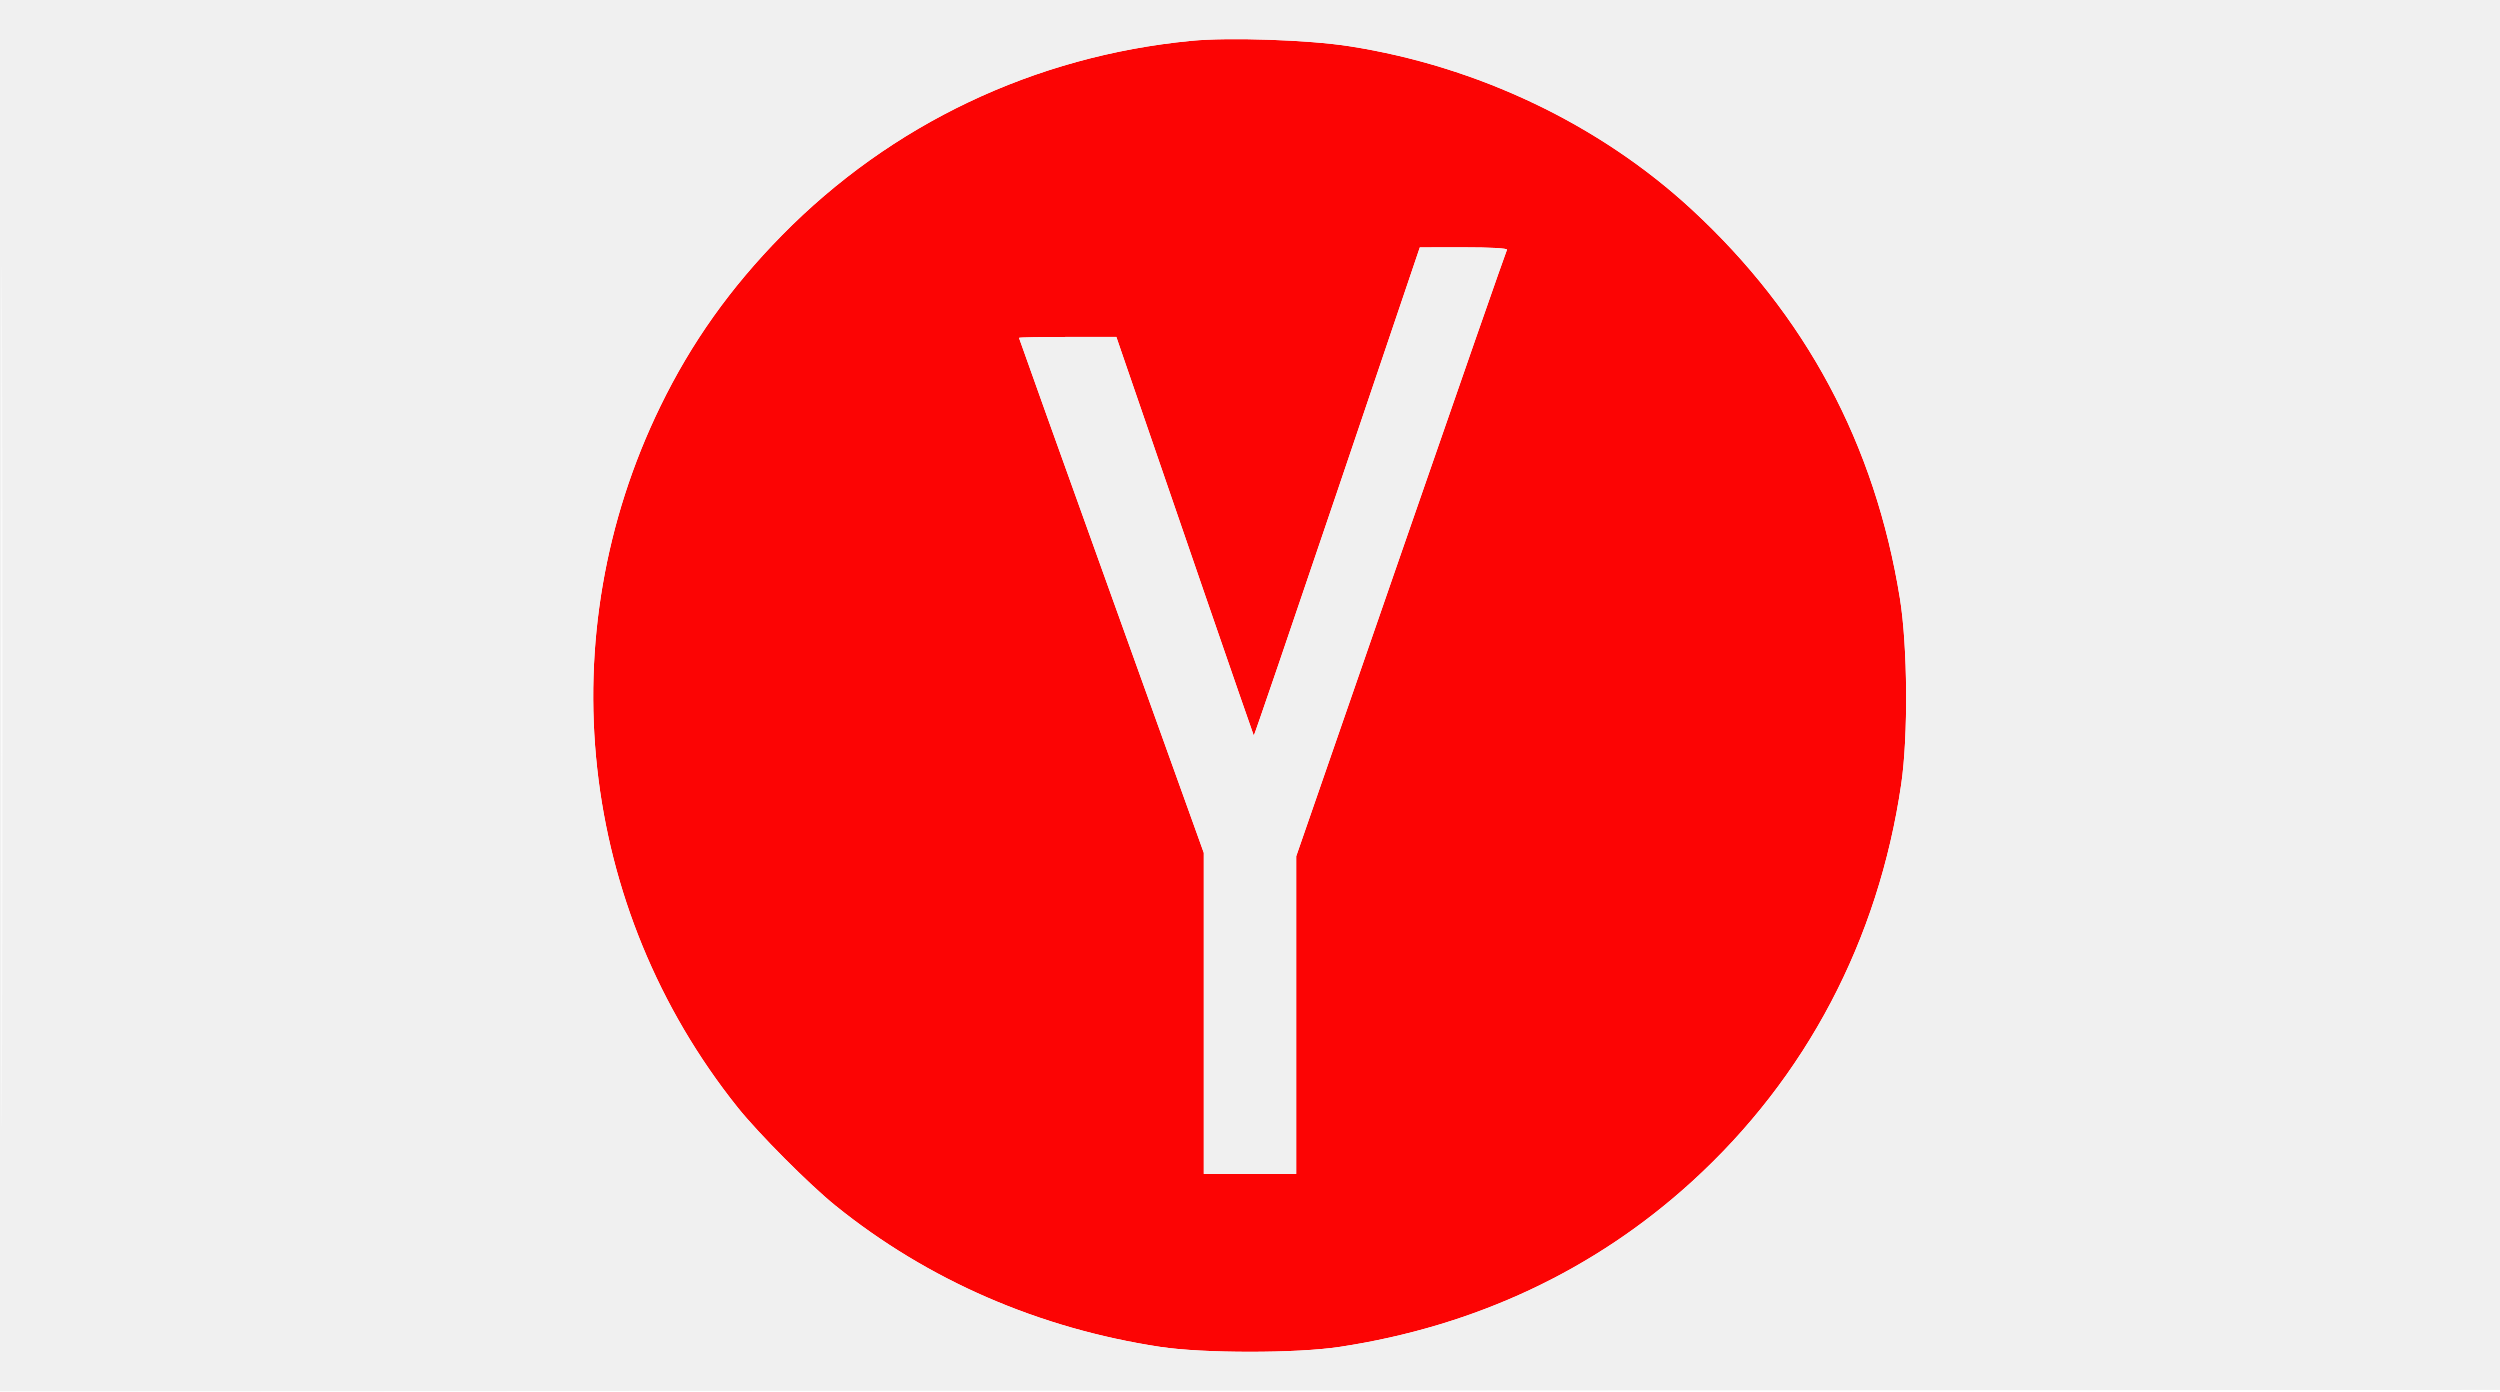
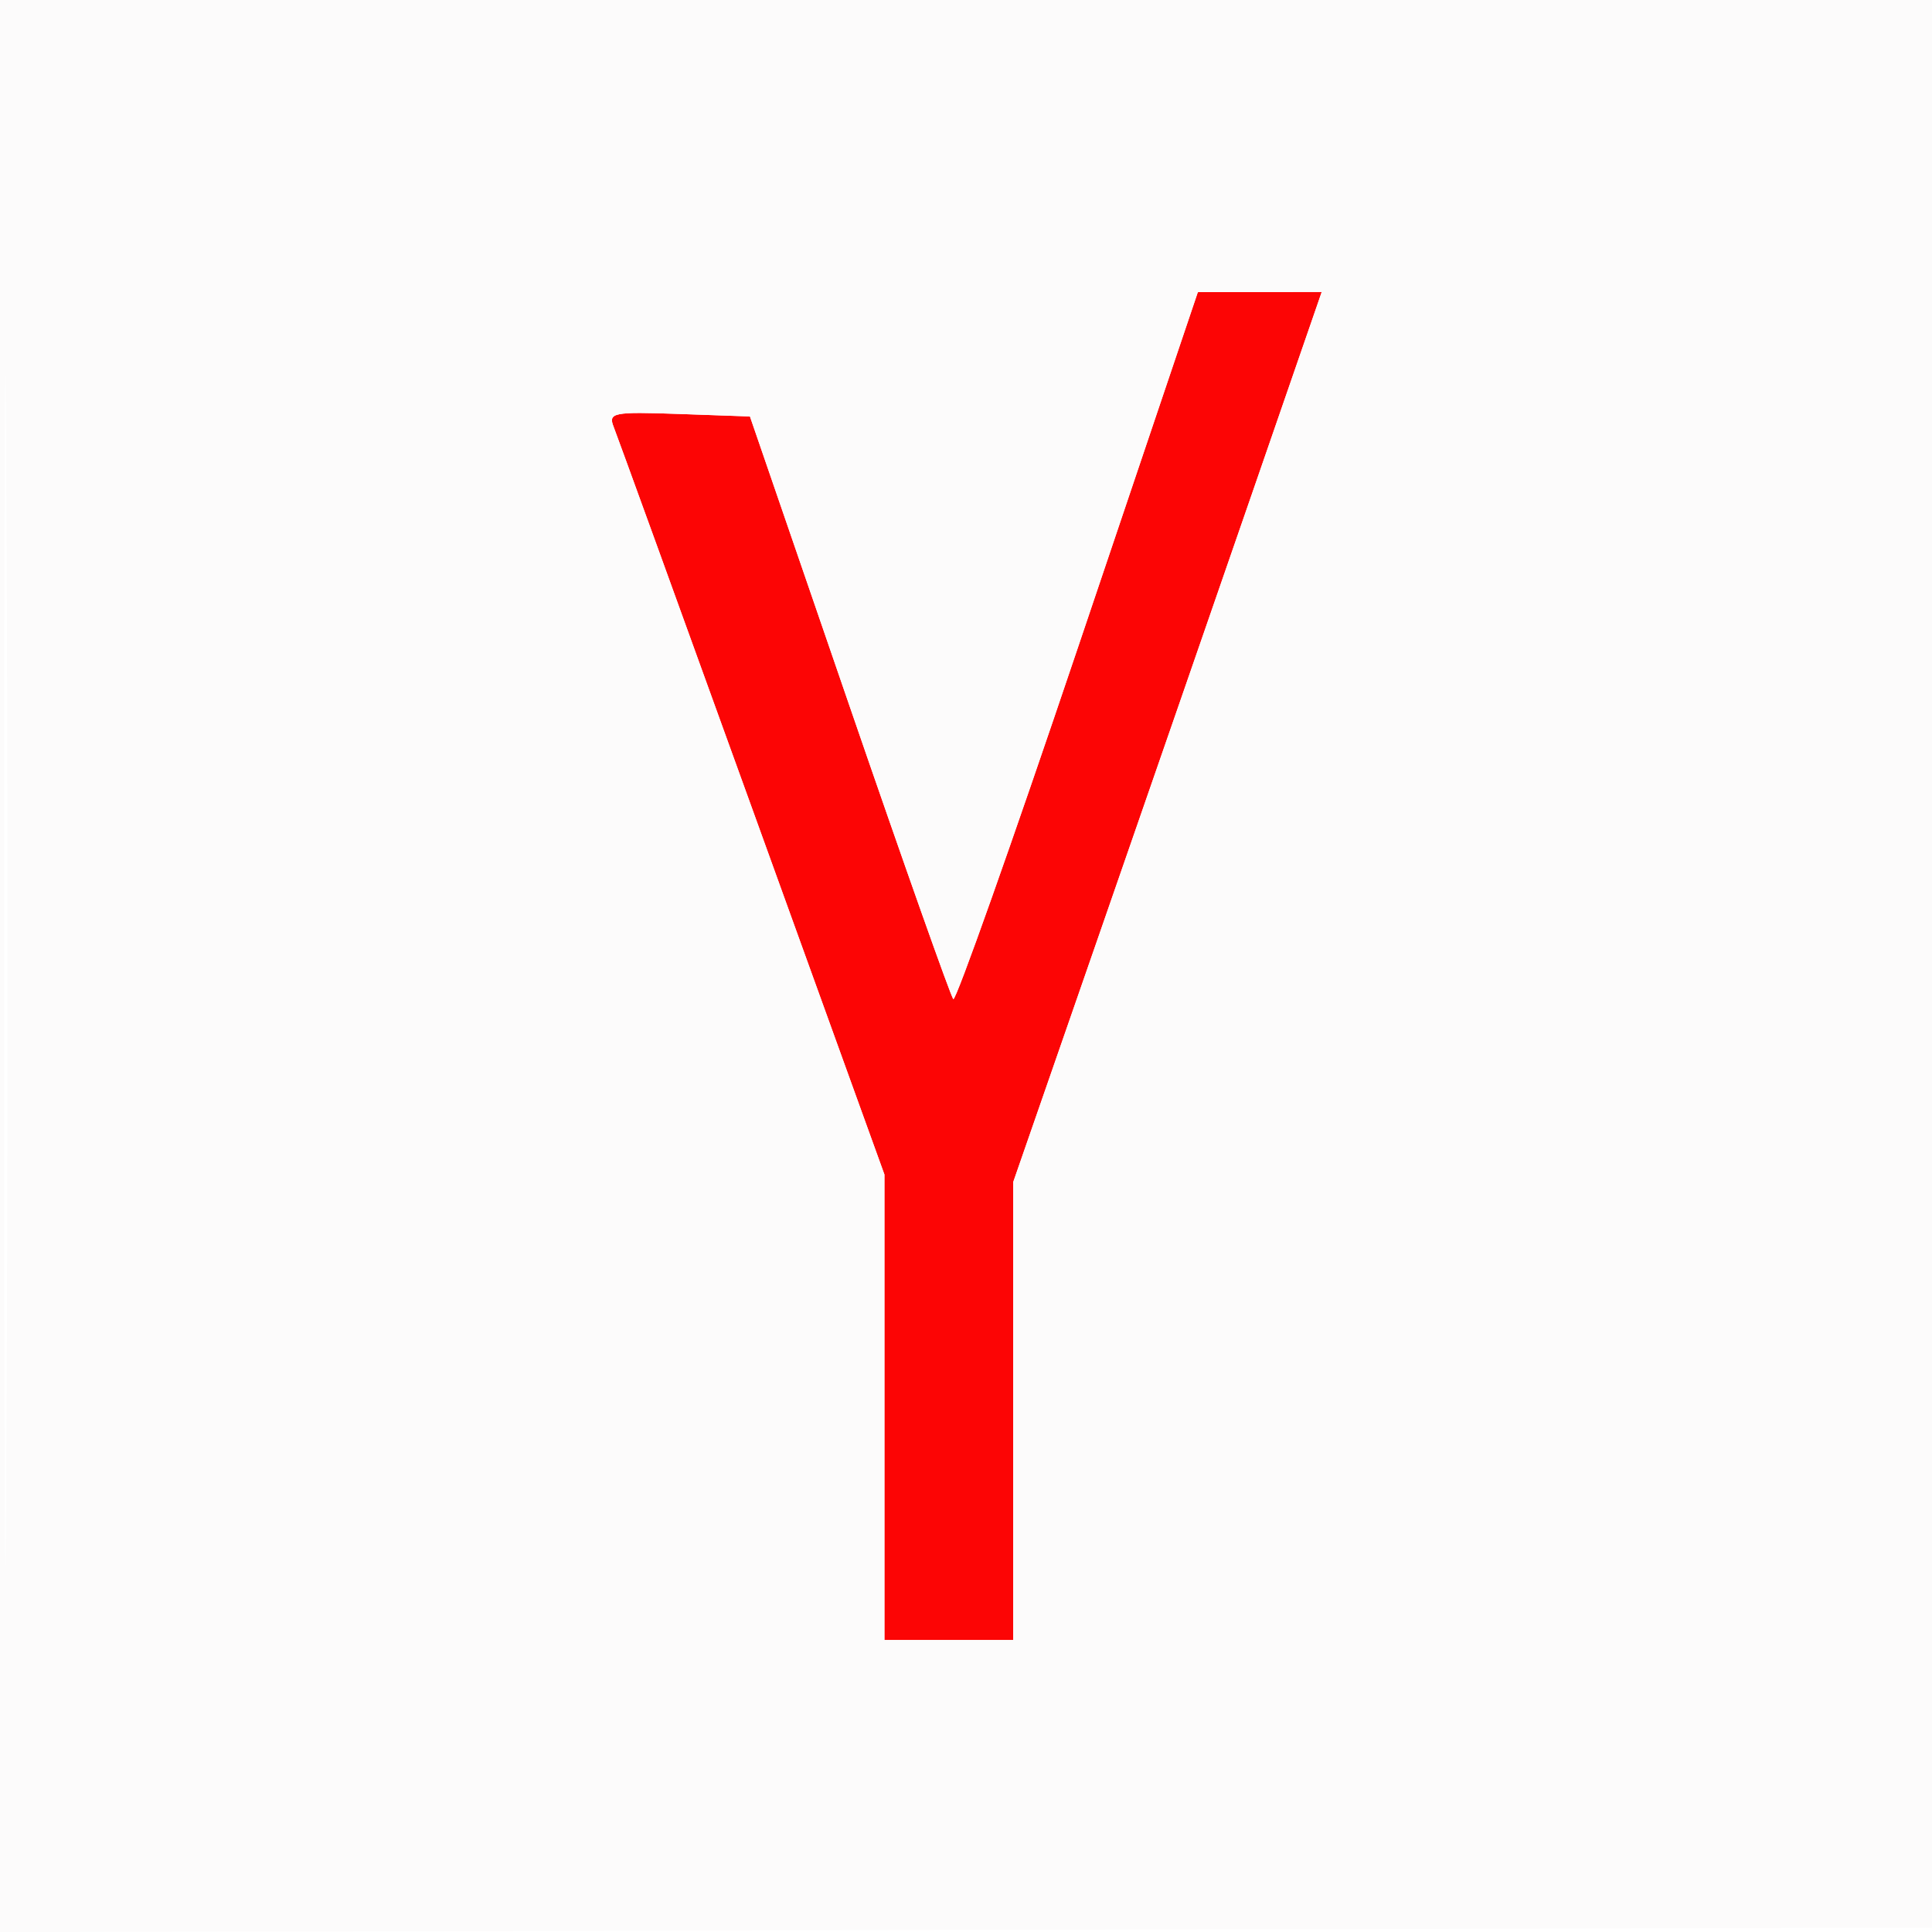
- <svg xmlns="http://www.w3.org/2000/svg" width="920" height="512" viewBox="0 0 920 512" version="1.1">
-   <path d="M 438.329 15.019 C 380.652 20.631, 327.951 45.679, 287.766 86.576 C 268.765 105.915, 254.451 126.044, 243.023 149.500 C 201.772 234.163, 212.775 334.089, 271.430 407.500 C 279.126 417.133, 297.823 435.906, 307.487 443.705 C 341.446 471.112, 382.293 488.867, 427 495.658 C 442.907 498.074, 477.093 498.074, 493 495.658 C 542.871 488.083, 586.815 467.462, 622.643 434.820 C 664.667 396.534, 691.277 345.983, 699.664 288.500 C 702.249 270.781, 702.018 237.914, 699.184 220.299 C 690.049 163.523, 664.544 115.859, 622.543 77.074 C 588.626 45.754, 543.776 24.377, 496.500 16.999 C 481.496 14.658, 452.264 13.663, 438.329 15.019 M 492.056 180.991 C 475.312 230.466, 461.515 270.845, 461.396 270.723 C 461.232 270.554, 429.202 177.664, 412.786 129.750 L 410.816 124 392.908 124 C 383.059 124, 375 124.154, 375 124.341 C 375 124.529, 390.300 167.245, 409 219.265 L 443 313.848 443 372.924 L 443 432 460 432 L 477 432 477 373.554 L 477 315.108 515.502 203.955 C 536.678 142.821, 554.255 92.397, 554.561 91.901 C 554.883 91.380, 548.238 91.007, 538.809 91.018 L 522.500 91.035 492.056 180.991" stroke="none" fill="#fc0404" fill-rule="evenodd" />
-   <path d="M -0 256.001 L -0 512.002 460.250 511.751 L 920.500 511.500 920.752 255.750 L 921.004 -0 460.502 -0 L 0 0 -0 256.001 M 0.492 256.500 C 0.492 397.300, 0.608 454.751, 0.750 384.170 C 0.892 313.588, 0.892 198.388, 0.750 128.170 C 0.608 57.951, 0.492 115.700, 0.492 256.500 M 438.329 15.019 C 380.652 20.631, 327.951 45.679, 287.766 86.576 C 268.765 105.915, 254.451 126.044, 243.023 149.500 C 201.772 234.163, 212.775 334.089, 271.430 407.500 C 279.126 417.133, 297.823 435.906, 307.487 443.705 C 341.446 471.112, 382.293 488.867, 427 495.658 C 442.907 498.074, 477.093 498.074, 493 495.658 C 542.871 488.083, 586.815 467.462, 622.643 434.820 C 664.667 396.534, 691.277 345.983, 699.664 288.500 C 702.249 270.781, 702.018 237.914, 699.184 220.299 C 690.049 163.523, 664.544 115.859, 622.543 77.074 C 588.626 45.754, 543.776 24.377, 496.500 16.999 C 481.496 14.658, 452.264 13.663, 438.329 15.019 M 492.056 180.991 C 475.312 230.466, 461.515 270.845, 461.396 270.723 C 461.232 270.554, 429.202 177.664, 412.786 129.750 L 410.816 124 392.908 124 C 383.059 124, 375 124.154, 375 124.341 C 375 124.529, 390.300 167.245, 409 219.265 L 443 313.848 443 372.924 L 443 432 460 432 L 477 432 477 373.554 L 477 315.108 515.502 203.955 C 536.678 142.821, 554.255 92.397, 554.561 91.901 C 554.883 91.380, 548.238 91.007, 538.809 91.018 L 522.500 91.035 492.056 180.991" stroke="none" fill="#f0f0f0" fill-rule="evenodd" />
+ <svg xmlns="http://www.w3.org/2000/svg" width="225" height="225" viewBox="0 0 225 225" version="1.1">
+   <path d="M 125.522 75.450 C 117.834 98.235, 111.309 116.642, 111.022 116.356 C 110.735 116.069, 105.289 100.685, 98.919 82.167 L 87.338 48.500 79.046 48.208 C 71.415 47.938, 70.810 48.058, 71.464 49.708 C 71.854 50.693, 79.110 70.689, 87.587 94.142 L 103 136.785 103 163.892 L 103 191 110.500 191 L 118 191 118 164.331 L 118 137.661 128.100 108.581 C 133.655 92.586, 141.738 69.263, 146.064 56.750 L 153.928 34 146.714 34.011 L 139.500 34.023 125.522 75.450" stroke="none" fill="#fc0505" fill-rule="evenodd" />
+   <path d="M -0 112.504 L -0 225.009 112.750 224.754 L 225.500 224.500 225.754 112.250 L 226.009 0 113.004 0 L 0 0 -0 112.504 M 0.483 113 C 0.483 174.875, 0.603 200.188, 0.750 169.250 C 0.897 138.313, 0.897 87.688, 0.750 56.750 C 0.603 25.813, 0.483 51.125, 0.483 113 M 125.522 75.450 C 117.834 98.235, 111.309 116.642, 111.022 116.356 C 110.735 116.069, 105.289 100.685, 98.919 82.167 L 87.338 48.500 79.046 48.208 C 71.415 47.938, 70.810 48.058, 71.464 49.708 C 71.854 50.693, 79.110 70.689, 87.587 94.142 L 103 136.785 103 163.892 L 103 191 110.500 191 L 118 191 118 164.331 L 118 137.661 128.100 108.581 C 133.655 92.586, 141.738 69.263, 146.064 56.750 L 153.928 34 146.714 34.011 L 139.500 34.023 125.522 75.450" stroke="none" fill="#fcfbfb" fill-rule="evenodd" />
</svg>
